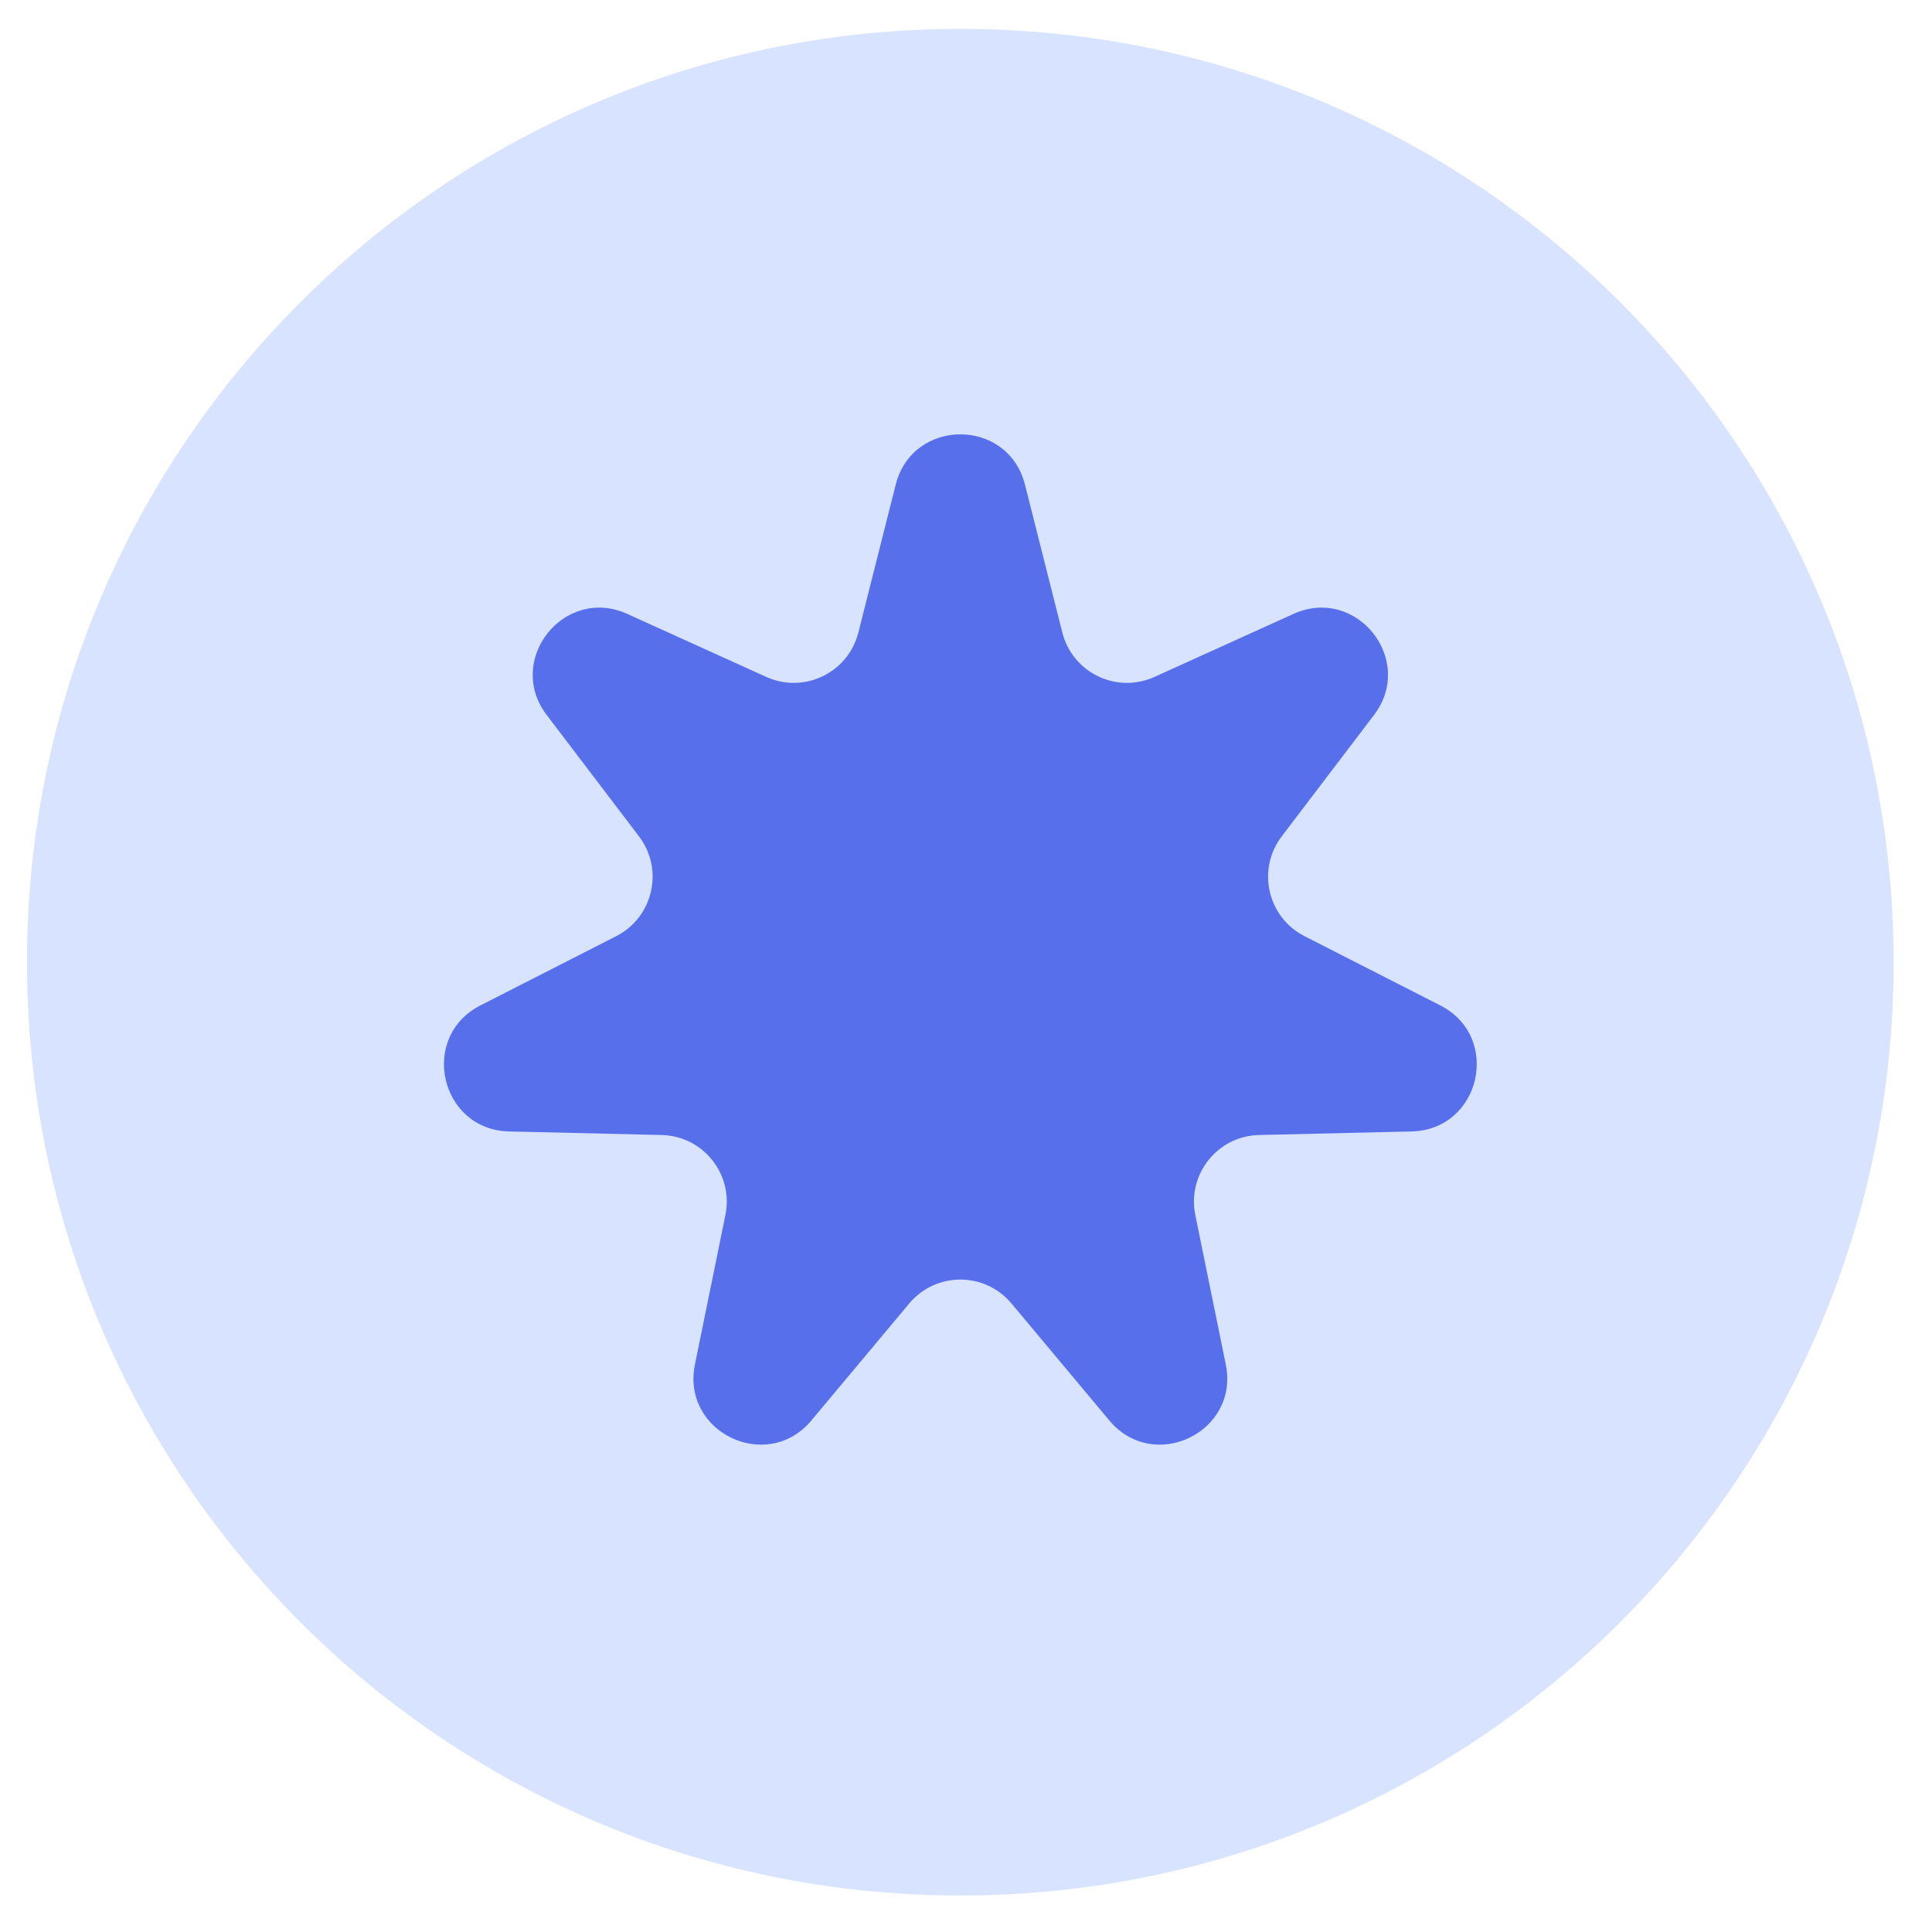
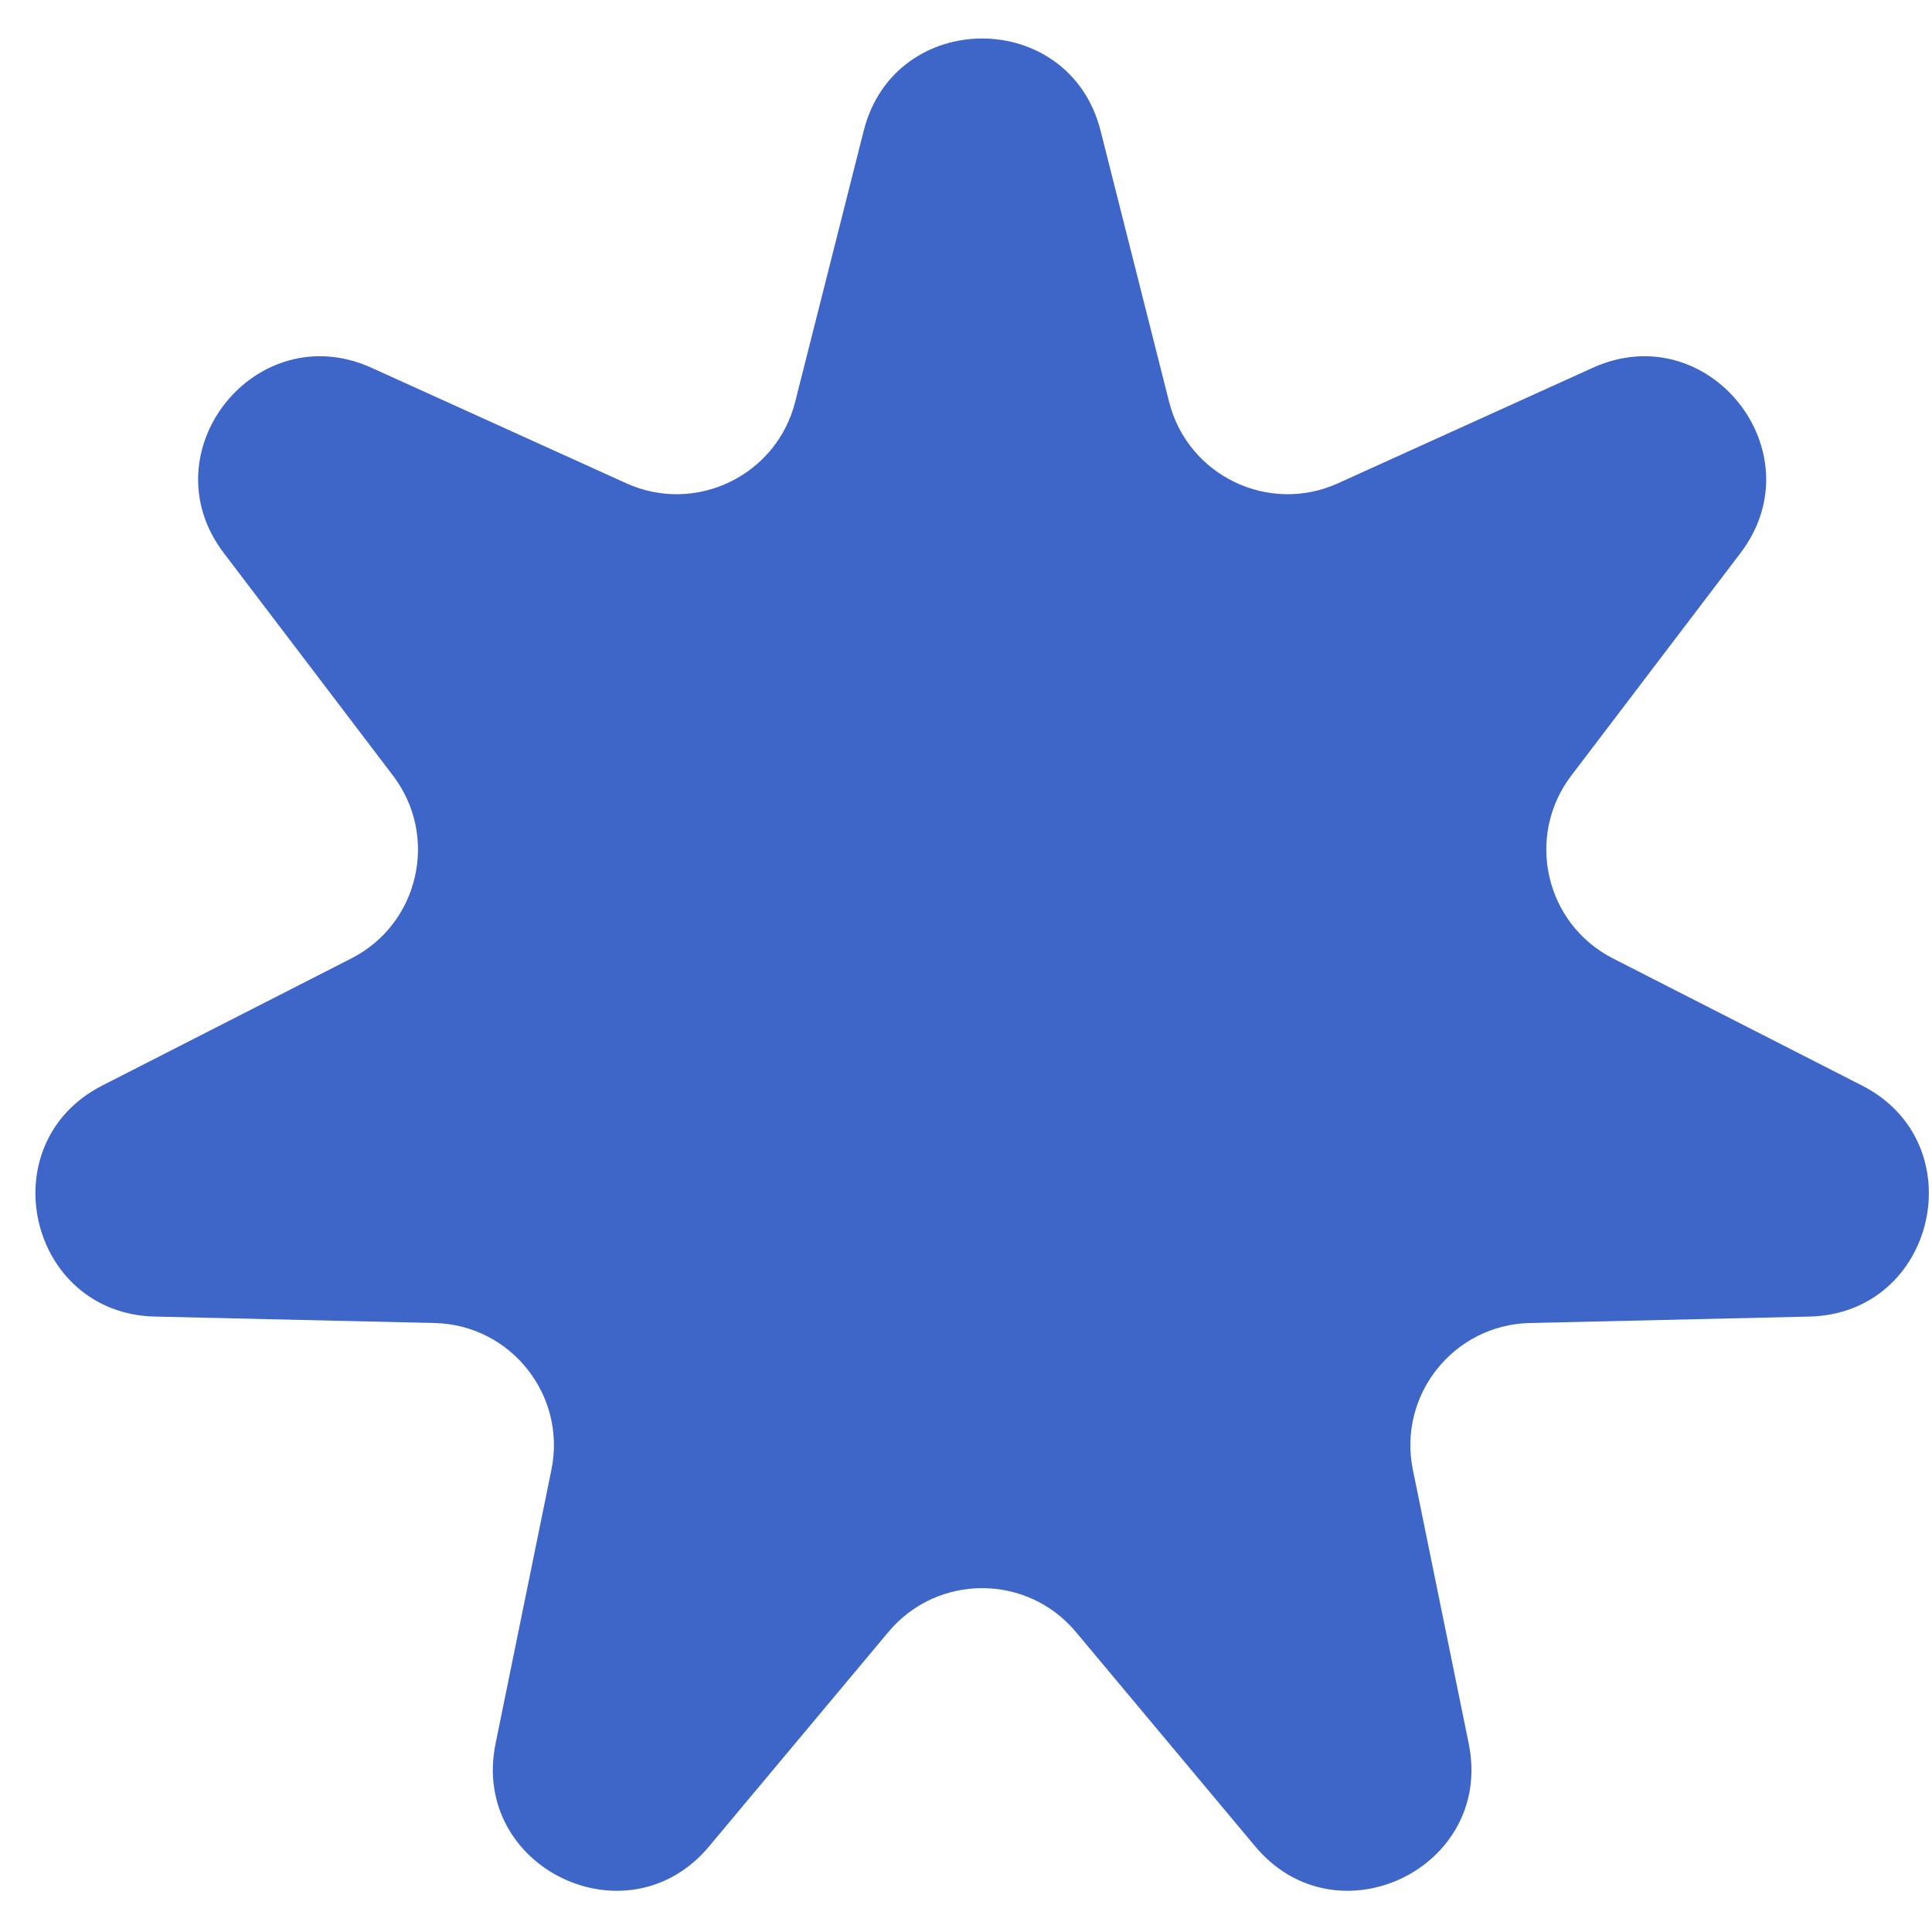
- <svg xmlns="http://www.w3.org/2000/svg" width="44" height="44" viewBox="0 0 44 44" fill="none">
-   <rect x="0.615" y="0.658" width="42.511" height="42.511" rx="21.255" fill="#D7E3FF" />
-   <path d="M20.399 11.038C20.786 9.51 22.957 9.51 23.343 11.038L24.194 14.405C24.426 15.323 25.431 15.807 26.293 15.416L29.456 13.982C30.892 13.331 32.246 15.029 31.292 16.284L29.19 19.048C28.617 19.802 28.865 20.889 29.708 21.32L32.802 22.898C34.206 23.615 33.723 25.732 32.147 25.768L28.674 25.849C27.728 25.871 27.033 26.743 27.222 27.67L27.916 31.073C28.231 32.618 26.275 33.56 25.264 32.35L23.036 29.686C22.429 28.96 21.314 28.96 20.707 29.686L18.479 32.35C17.468 33.56 15.511 32.618 15.827 31.073L16.521 27.67C16.71 26.743 16.015 25.871 15.069 25.849L11.596 25.768C10.02 25.732 9.537 23.615 10.941 22.898L14.035 21.32C14.877 20.889 15.126 19.802 14.553 19.048L12.451 16.284C11.497 15.029 12.851 13.331 14.287 13.982L17.45 15.416C18.311 15.807 19.317 15.323 19.549 14.405L20.399 11.038Z" fill="#586FEB" />
+ <svg xmlns="http://www.w3.org/2000/svg" width="24" height="24" viewBox="0 0 24 24" fill="none">
+   <path id="Star 5" d="M10.729 1.625C11.115 0.096 13.286 0.096 13.672 1.625L14.523 4.992C14.755 5.909 15.761 6.394 16.622 6.003L19.785 4.569C21.221 3.918 22.575 5.615 21.621 6.87L19.519 9.635C18.946 10.388 19.194 11.476 20.037 11.906L23.131 13.485C24.535 14.202 24.052 16.319 22.476 16.355L19.003 16.435C18.058 16.457 17.362 17.33 17.551 18.257L18.245 21.66C18.561 23.204 16.604 24.147 15.593 22.937L13.365 20.273C12.758 19.547 11.643 19.547 11.036 20.273L8.808 22.937C7.797 24.147 5.841 23.204 6.156 21.66L6.85 18.257C7.039 17.33 6.344 16.457 5.398 16.435L1.925 16.355C0.349 16.319 -0.134 14.202 1.27 13.485L4.364 11.906C5.207 11.476 5.455 10.388 4.882 9.635L2.78 6.87C1.826 5.615 3.18 3.918 4.616 4.569L7.779 6.003C8.641 6.394 9.646 5.909 9.878 4.992L10.729 1.625Z" fill="#3E65C8" />
</svg>
